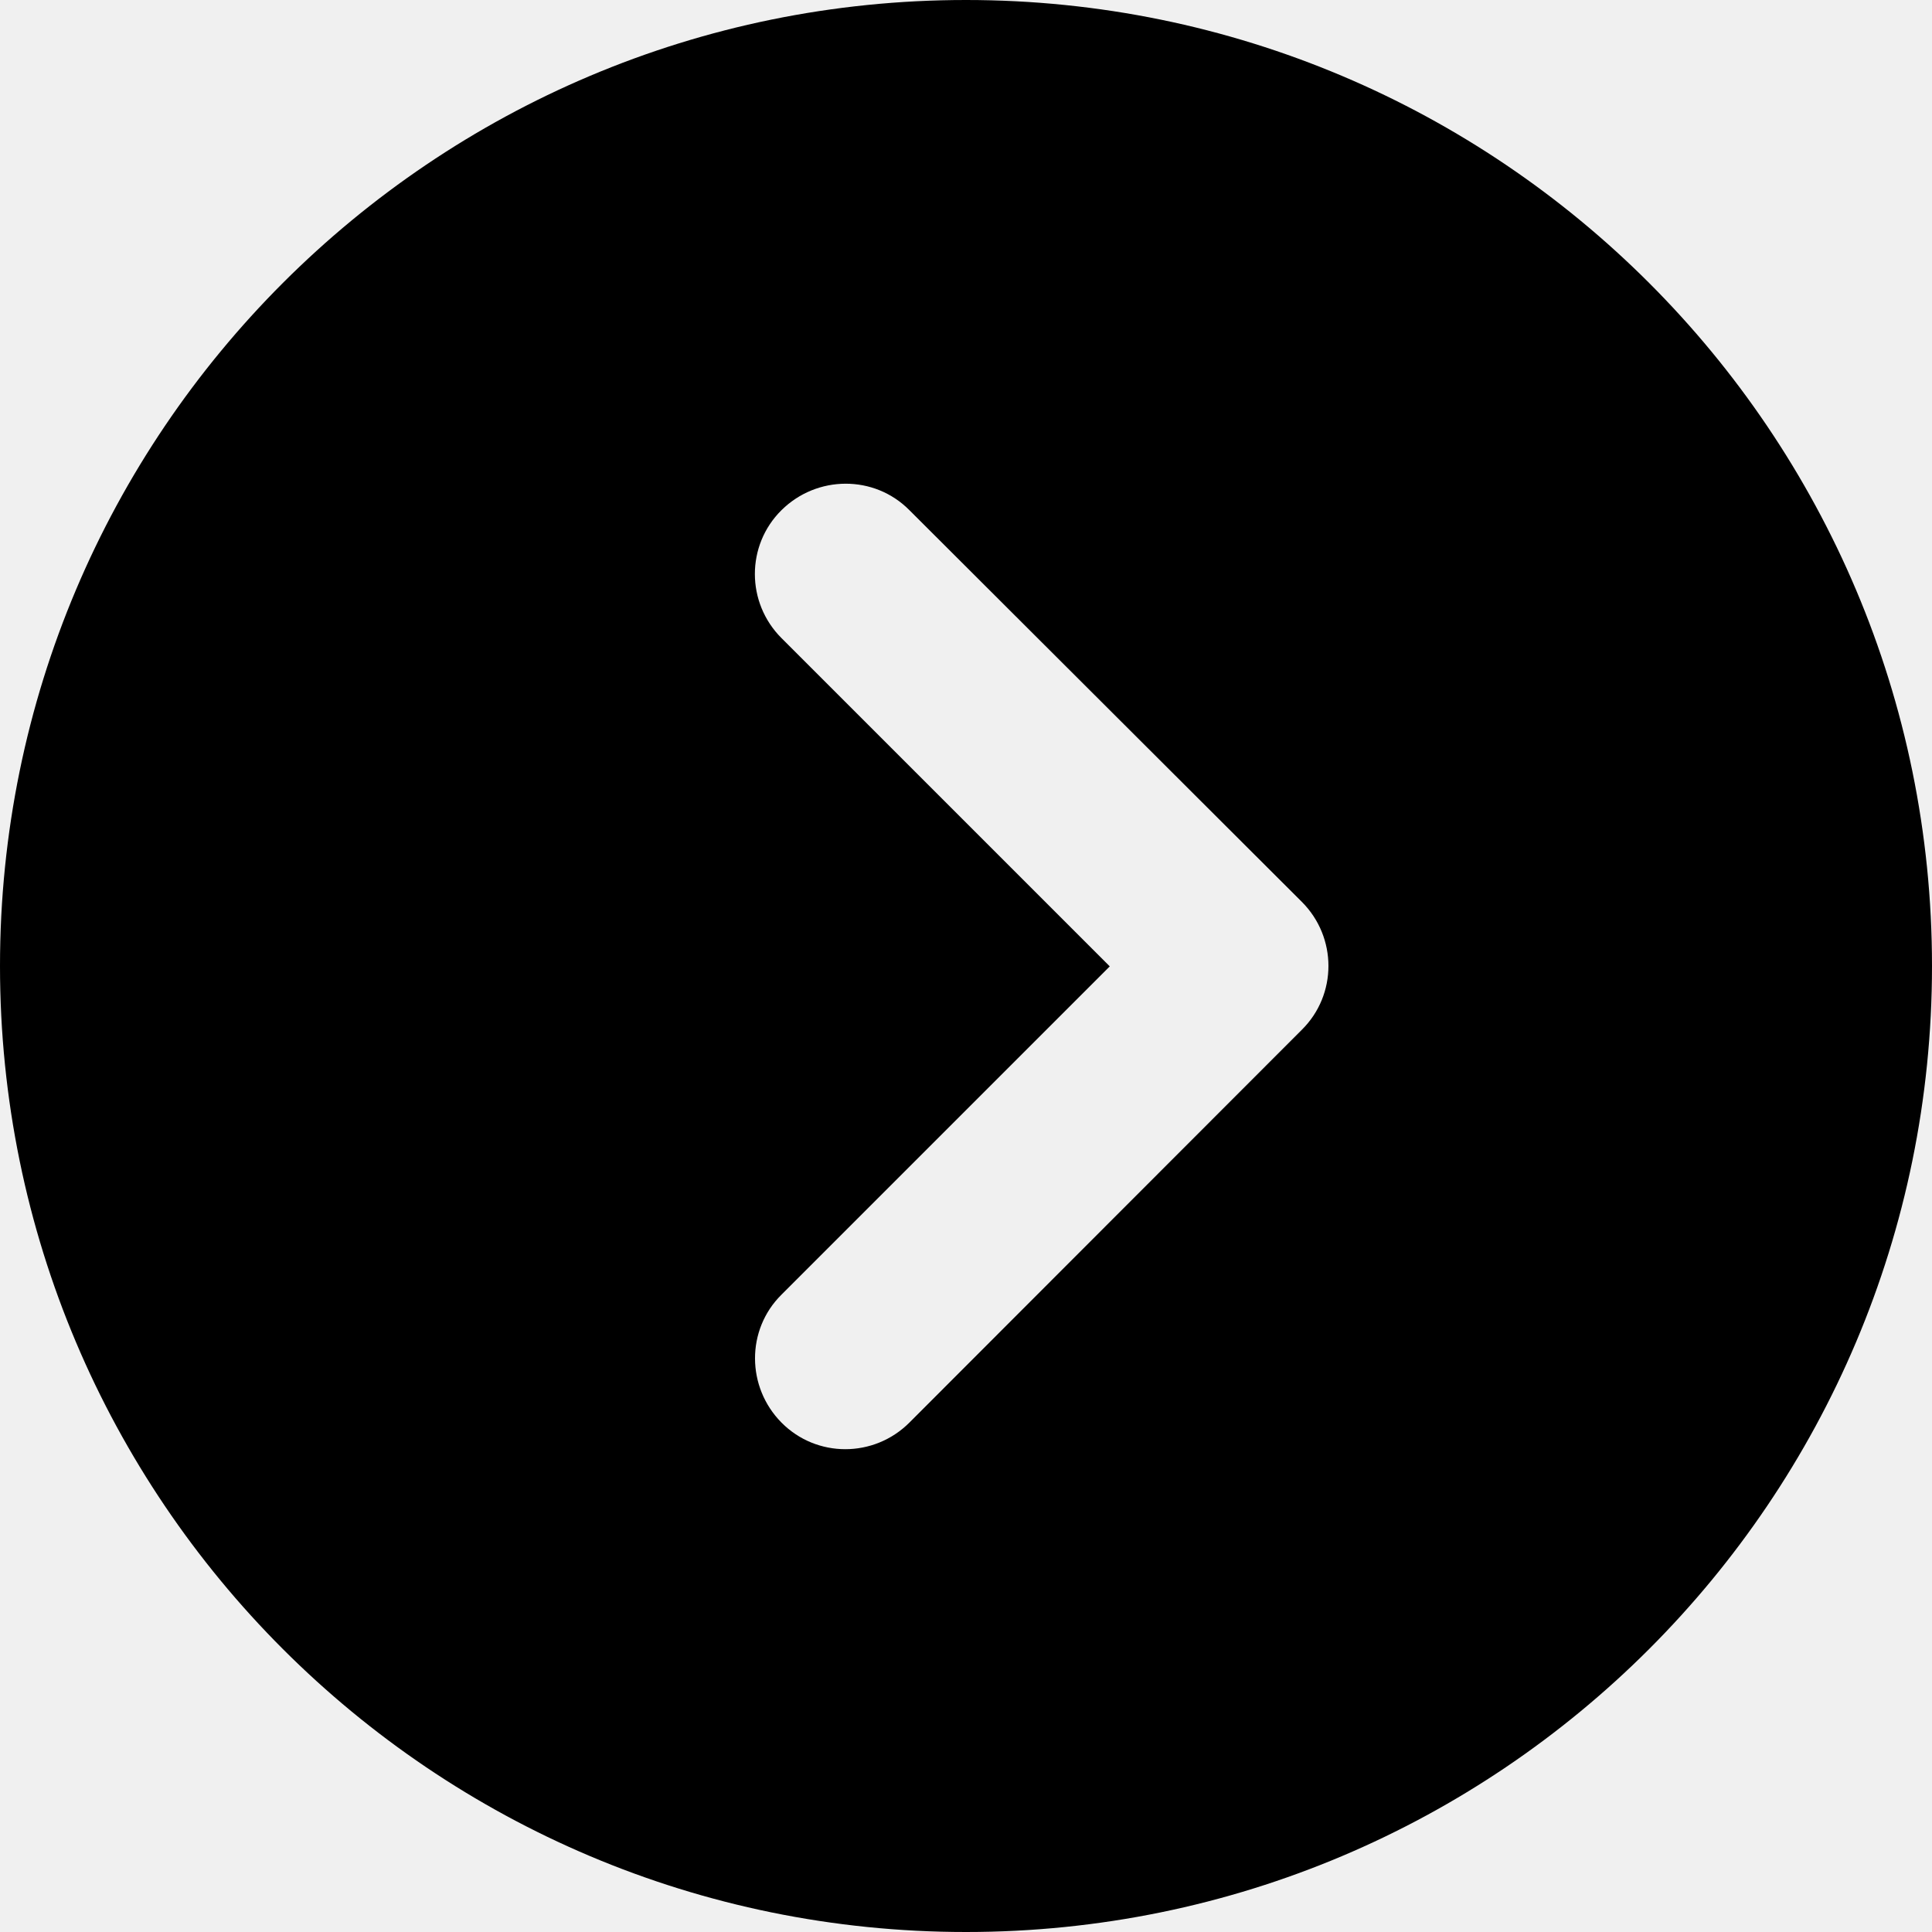
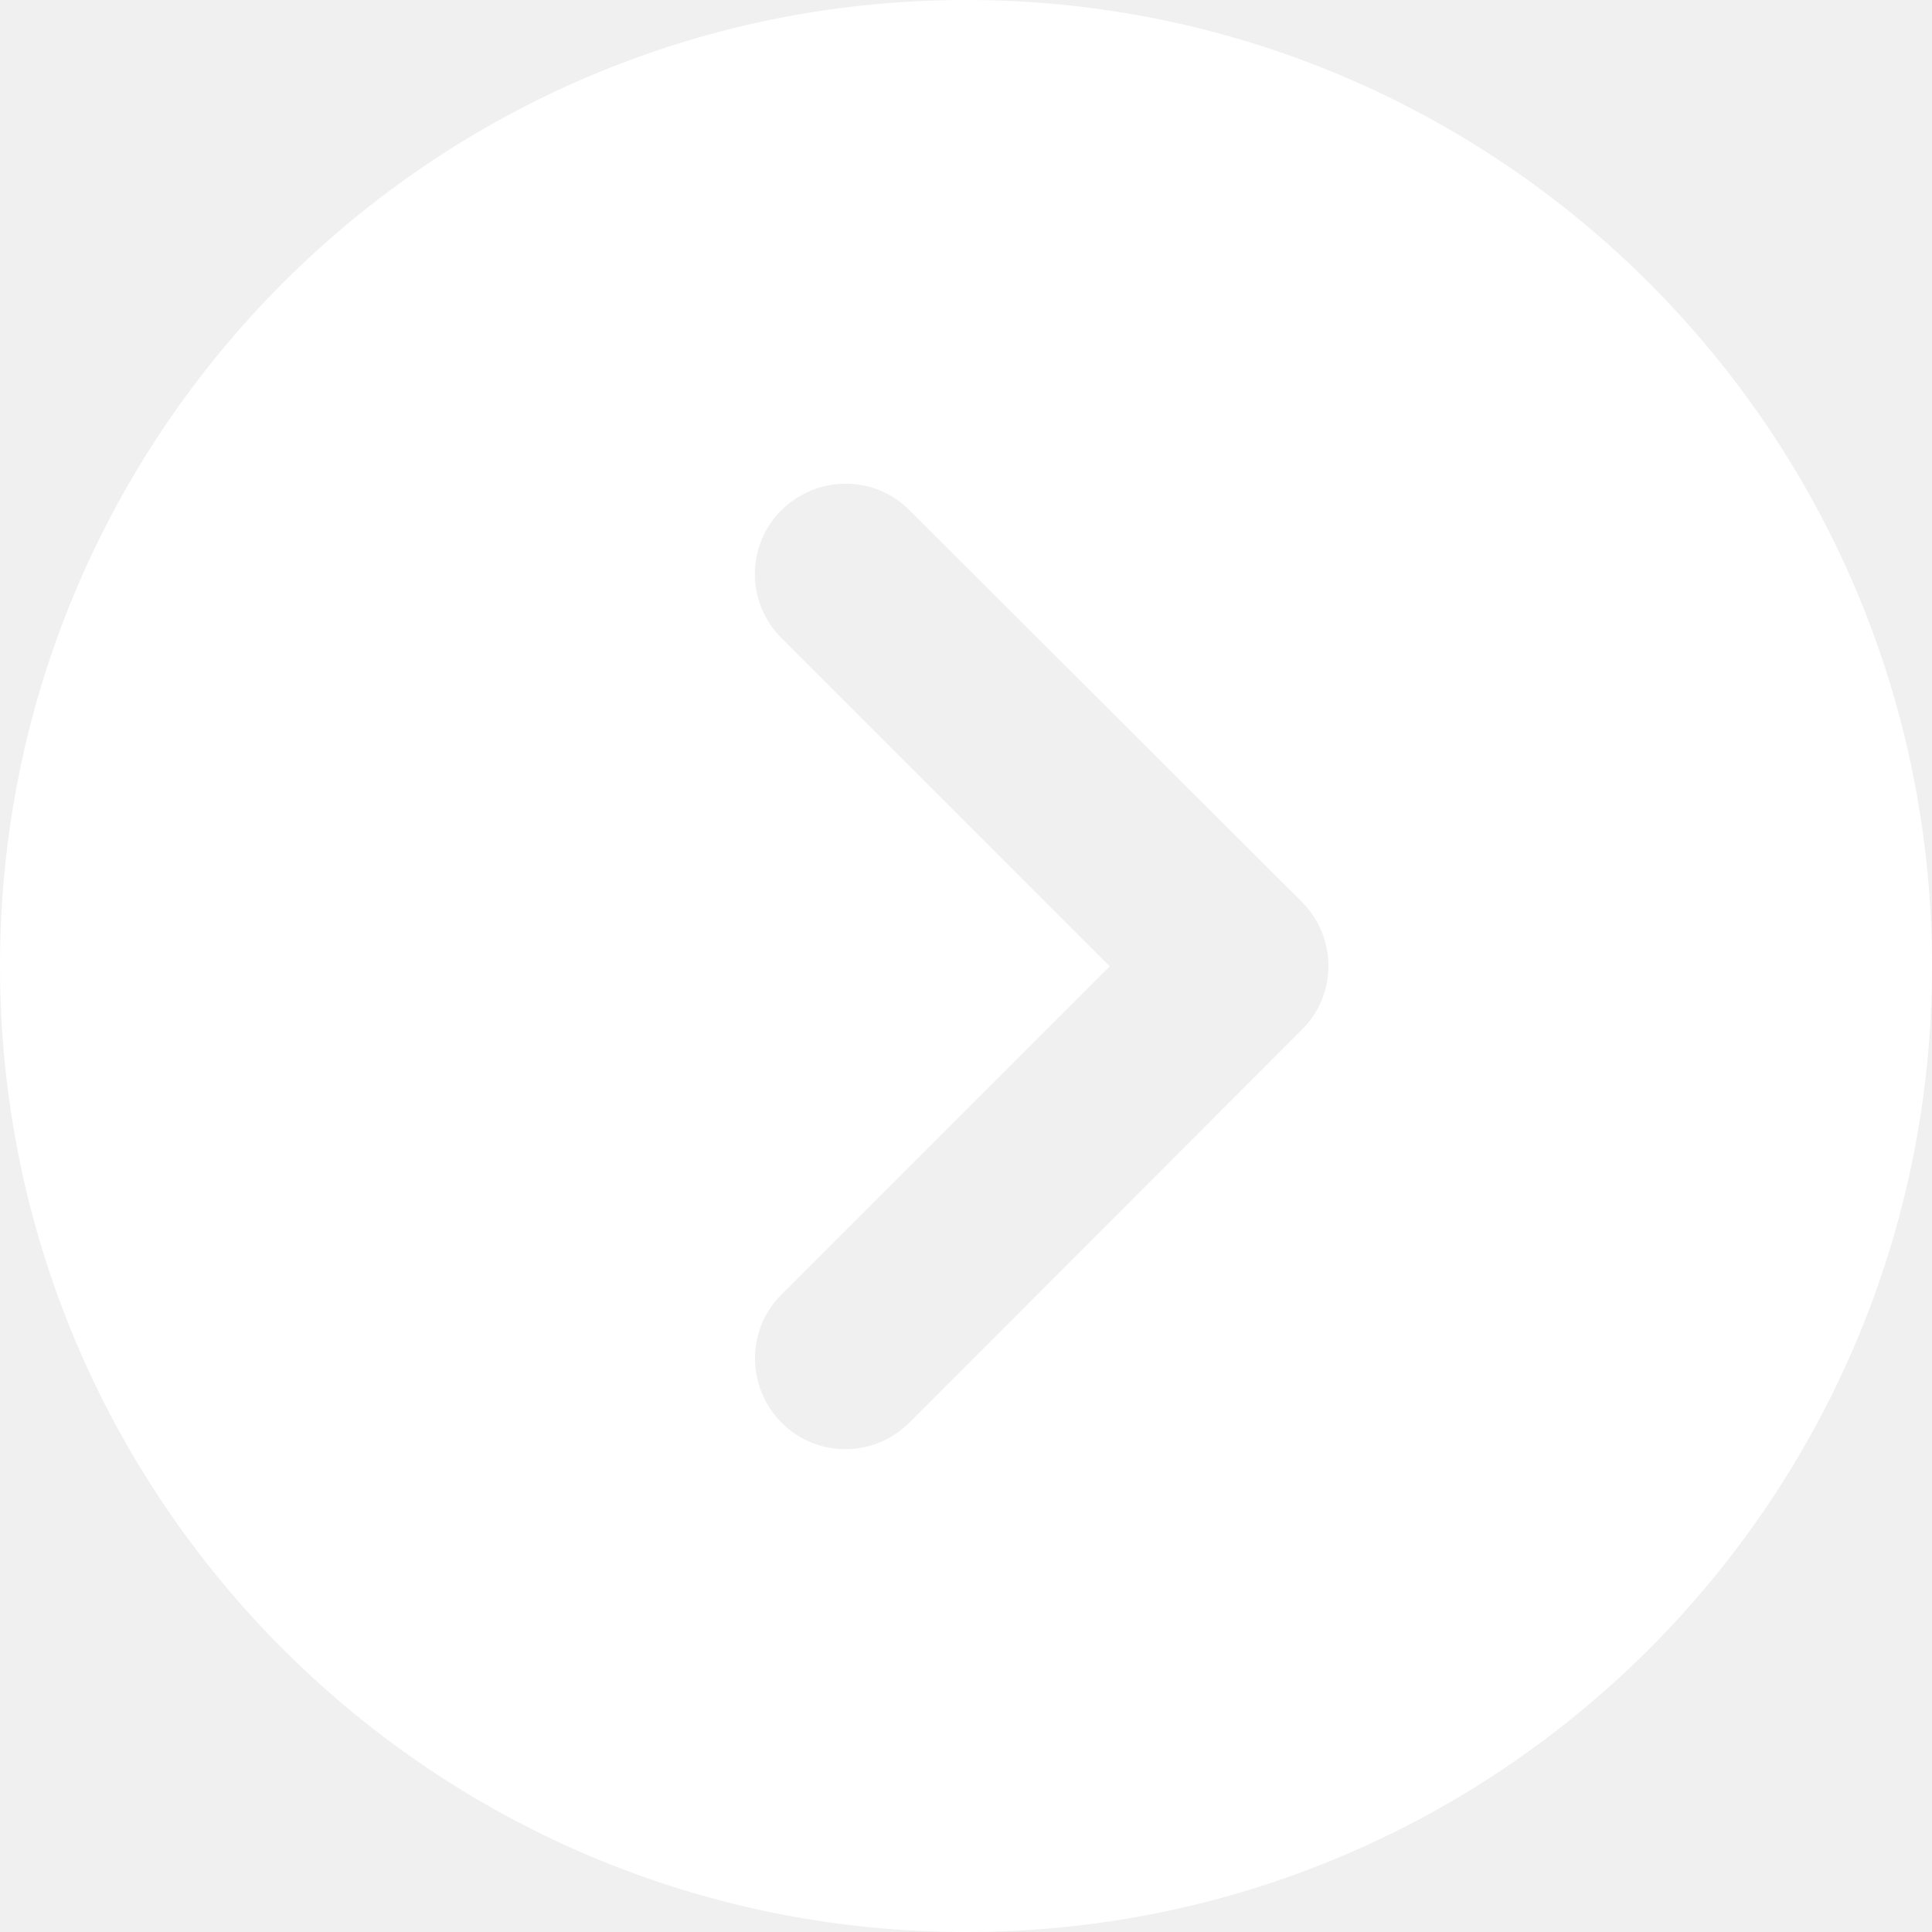
- <svg xmlns="http://www.w3.org/2000/svg" viewBox="0 0 512 512">
+ <svg xmlns="http://www.w3.org/2000/svg" fill="#fff" viewBox="0 0 512 512">
  <path d="M0 256C0 397.4 114.6 512 256 512s256-114.6 256-256S397.4 0 256 0S0 114.6 0 256zM241 377c-9.4 9.4-24.6 9.4-33.9 0s-9.4-24.6 0-33.9l87-87-87-87c-9.4-9.4-9.4-24.6 0-33.9s24.6-9.4 33.9 0L345 239c9.4 9.4 9.4 24.6 0 33.9L241 377z" />
</svg>
